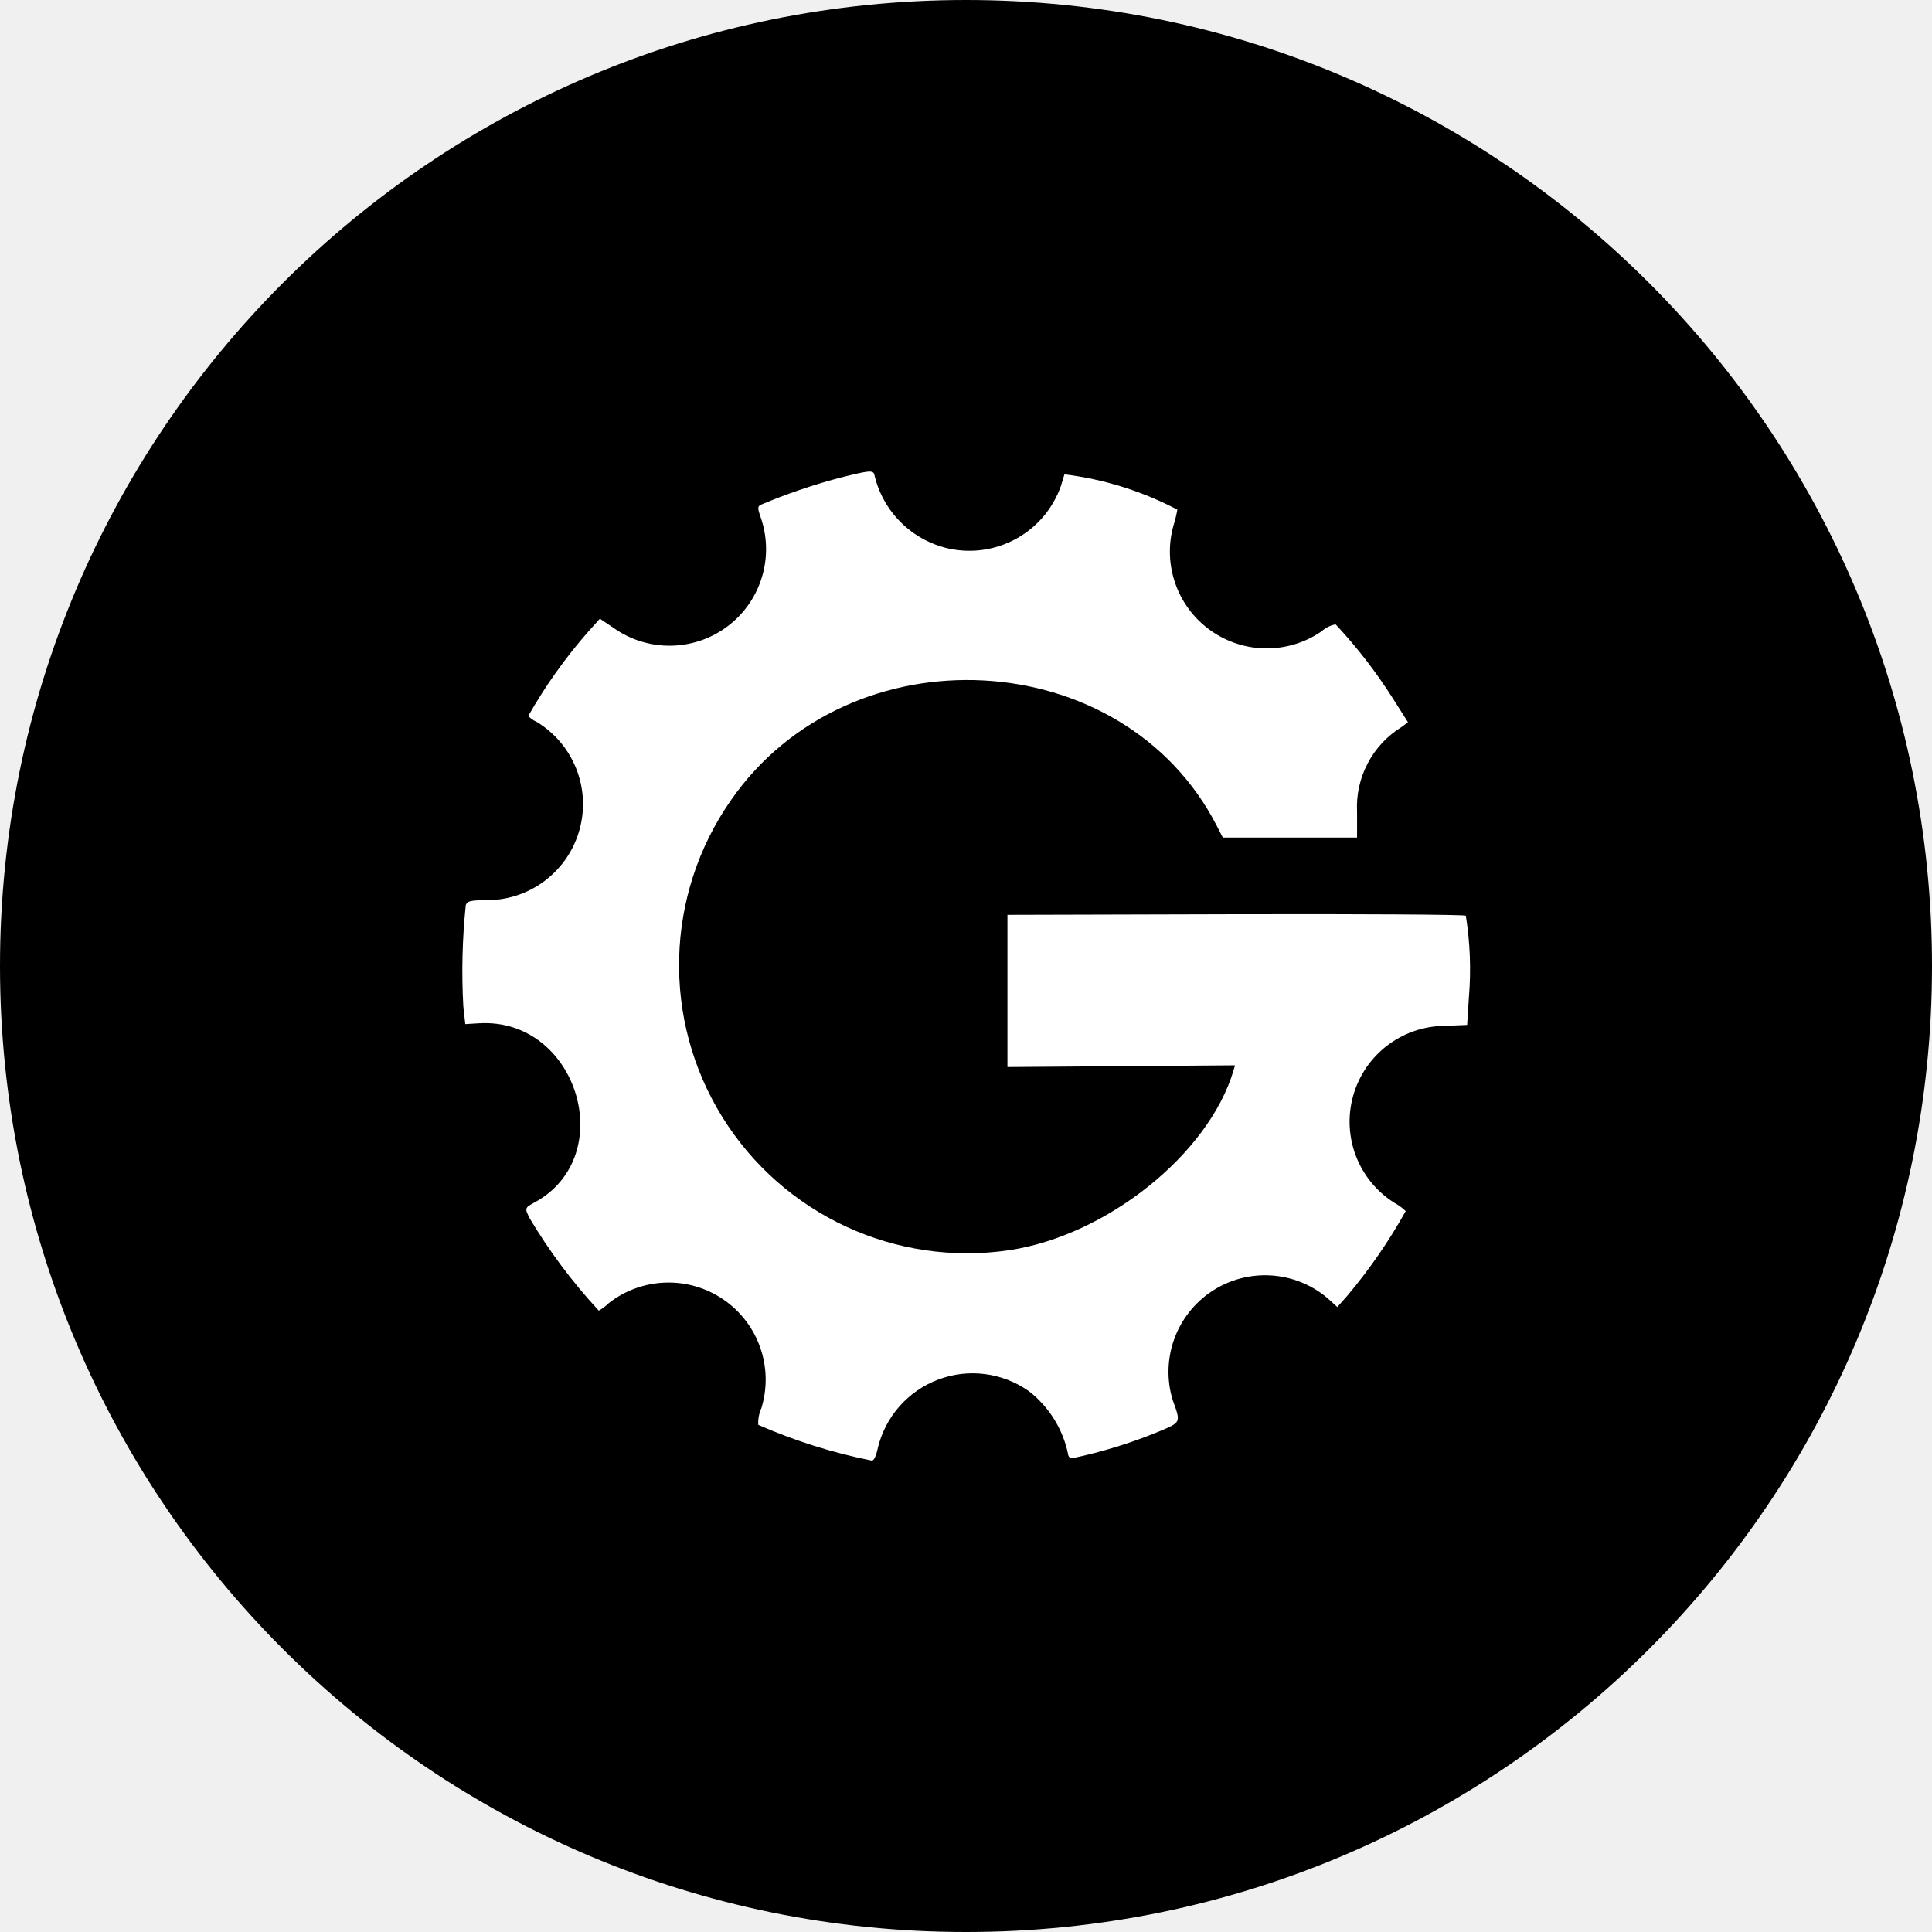
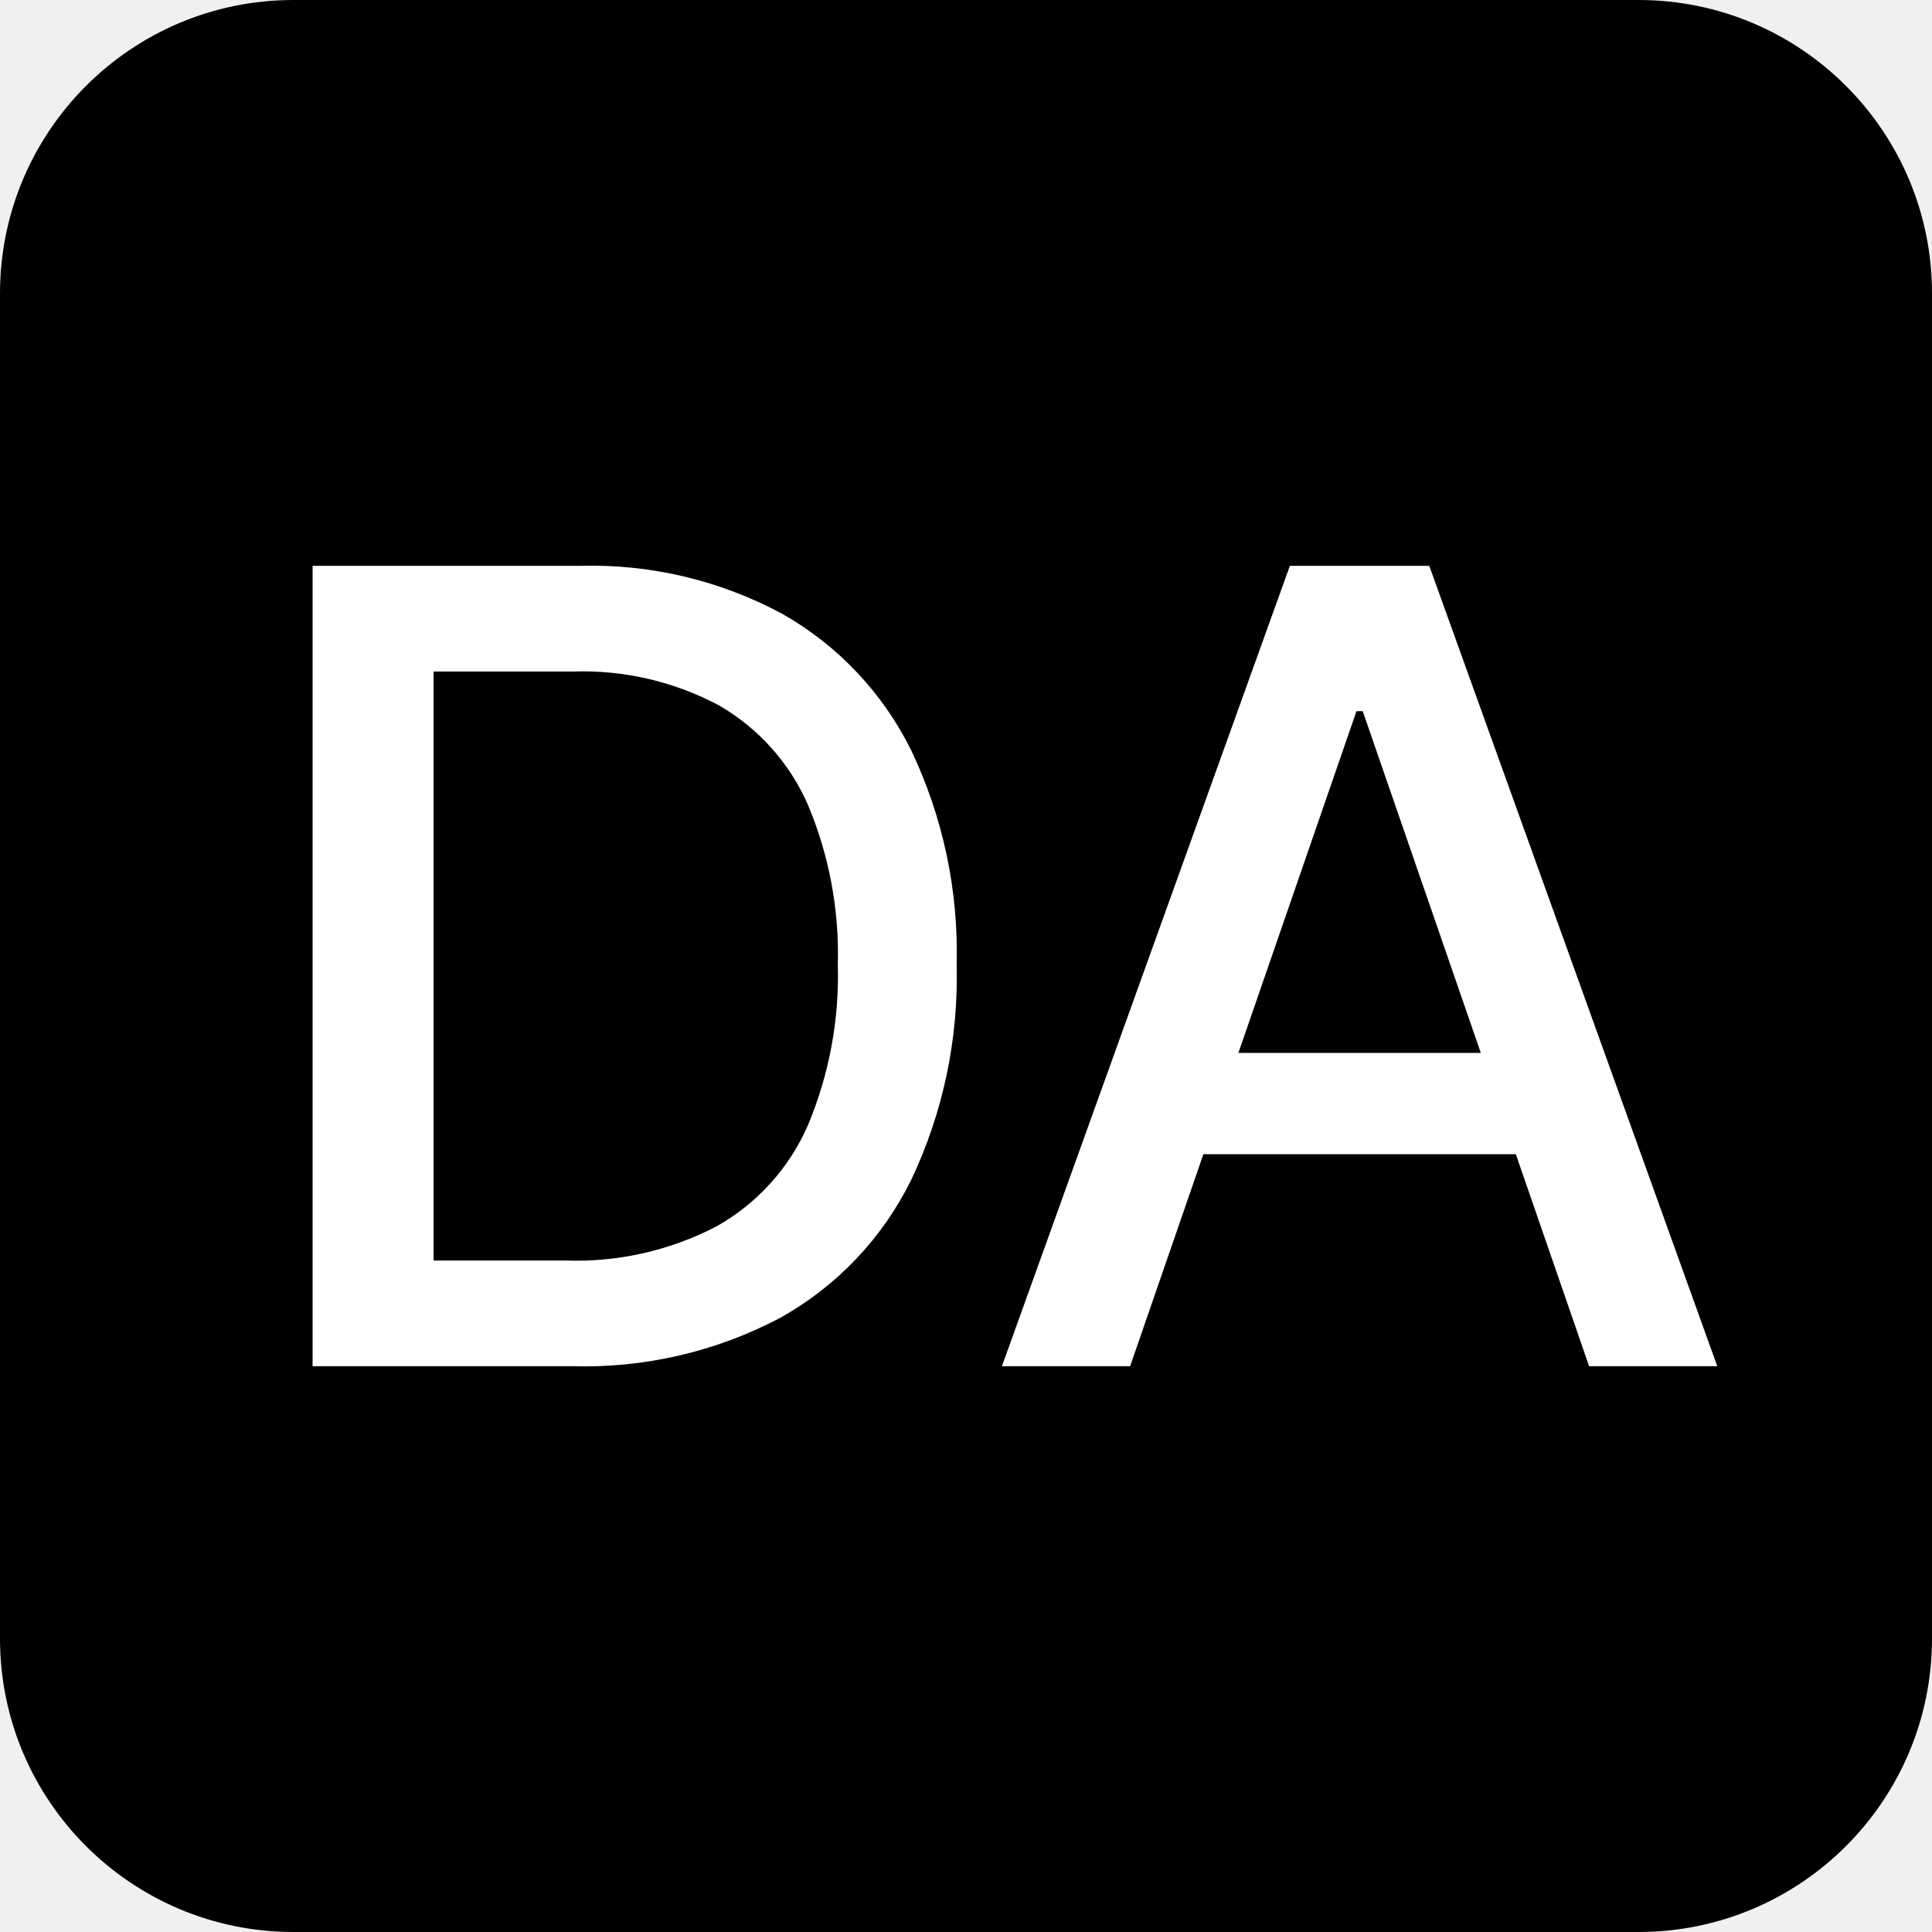
- <svg xmlns="http://www.w3.org/2000/svg" width="54" height="54" viewBox="0 0 54 54">
-   <g transform="translate(-17743 -4776)">
-     <rect width="54" height="54" rx="27" transform="translate(17743 4776)" />
-     <g transform="translate(17402.648 4431.149)">
-       <path d="M68.172,358.214a16.613,16.613,0,0,0-2.172.744c-.1.054-.1.086.023.44a2.7,2.7,0,0,1-4.145,3l-.379-.254-.341.38a14.2,14.2,0,0,0-1.66,2.338.686.686,0,0,0,.233.165,2.686,2.686,0,0,1-1.33,4.984c-.522,0-.6.022-.649.132a17.763,17.763,0,0,0-.07,2.832l.055.5.384-.023c2.746-.164,3.94,3.723,1.54,5.015-.263.142-.267.158-.119.445a15.331,15.331,0,0,0,1.927,2.572,1.355,1.355,0,0,0,.278-.209,2.714,2.714,0,0,1,4.269,2.927,1.016,1.016,0,0,0-.09.474,15.367,15.367,0,0,0,3.177,1c.056,0,.119-.134.164-.349a2.725,2.725,0,0,1,4.227-1.589,2.992,2.992,0,0,1,1.093,1.762.113.113,0,0,0,.116.109,13.76,13.76,0,0,0,2.443-.755c.6-.254.593-.238.363-.873a2.7,2.7,0,0,1,4.321-2.852l.281.254.291-.329a15.054,15.054,0,0,0,1.621-2.352,1.458,1.458,0,0,0-.325-.237,2.679,2.679,0,0,1,1.4-4.941l.642-.026.049-.774a9.473,9.473,0,0,0-.086-2.279c-.032-.032-2.9-.05-6.435-.041l-6.377.017v4.254l3.181-.024,3.181-.024-.047.157c-.7,2.328-3.537,4.6-6.261,5.01a8.053,8.053,0,0,1-7.791-12.564c3.32-4.8,10.98-4.4,13.594.715l.162.316h3.753v-.718a2.626,2.626,0,0,1,1.247-2.373l.176-.133-.422-.665a14.042,14.042,0,0,0-1.6-2.07.818.818,0,0,0-.4.2,2.706,2.706,0,0,1-4.131-2.969,3.456,3.456,0,0,0,.107-.437,9.182,9.182,0,0,0-3.156-.987l-.1.328a2.713,2.713,0,0,1-3.124,1.749,2.75,2.75,0,0,1-2.093-2.082c-.041-.117-.167-.1-1,.111" transform="translate(295.619 0)" fill="#fff" fill-rule="evenodd" />
-     </g>
+ <svg xmlns="http://www.w3.org/2000/svg" width="79" height="79" viewBox="0 0 79 79">
+   <g id="Group_435" data-name="Group 435" transform="translate(10788 -3829)">
+     <rect id="Rectangle_6" data-name="Rectangle 6" width="79" height="79" rx="12" transform="translate(-10788 3829)" />
+     <path id="Path_35" data-name="Path 35" d="M14.19,0H3.592V-32.727h10.93a16.48,16.48,0,0,1,8.267,1.958,13.064,13.064,0,0,1,5.293,5.612,19.194,19.194,0,0,1,1.846,8.743A19.321,19.321,0,0,1,28.071-7.62,13.061,13.061,0,0,1,22.7-1.97,17.161,17.161,0,0,1,14.19,0ZM8.54-4.321h5.382A12.424,12.424,0,0,0,20.133-5.73,8.77,8.77,0,0,0,23.84-9.837a15.812,15.812,0,0,0,1.229-6.577,15.714,15.714,0,0,0-1.219-6.533,8.726,8.726,0,0,0-3.631-4.068,11.838,11.838,0,0,0-5.991-1.39H8.54ZM37.022,0H31.78L43.554-32.727h5.7L61.03,0H55.789L46.533-26.783h-.256Zm.869-12.81h17v4.142h-17Z" transform="translate(-10778.811 3884.864)" fill="#fff" />
  </g>
</svg>
